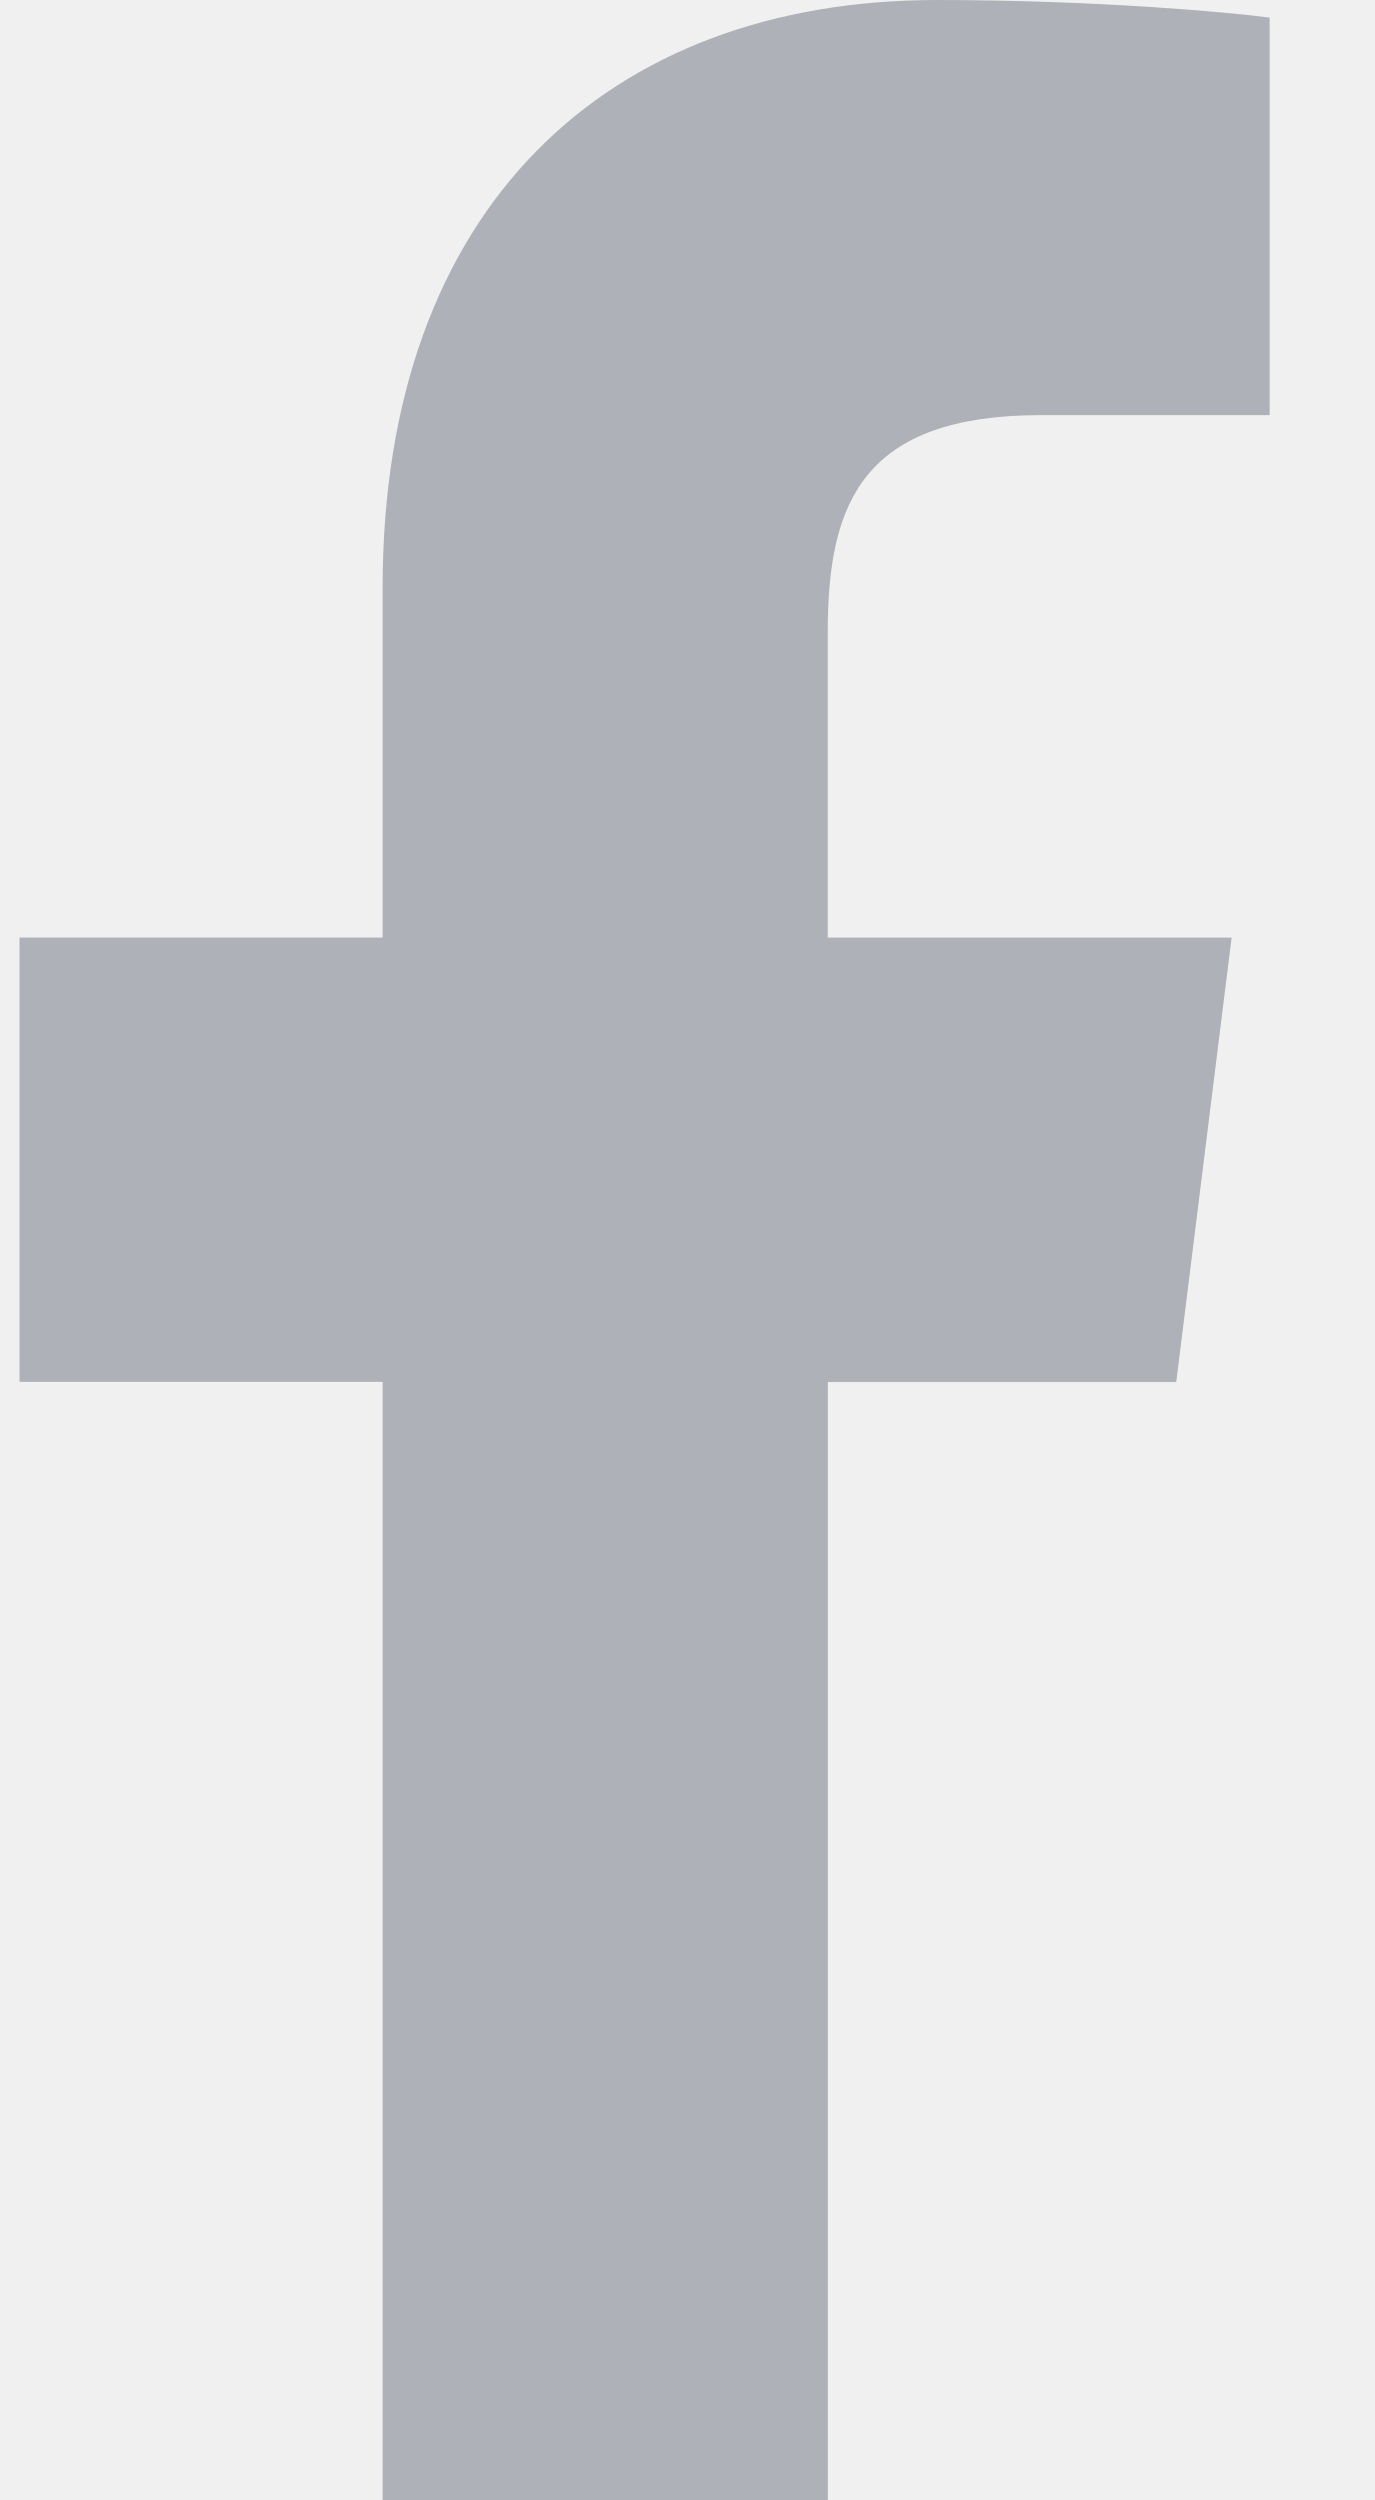
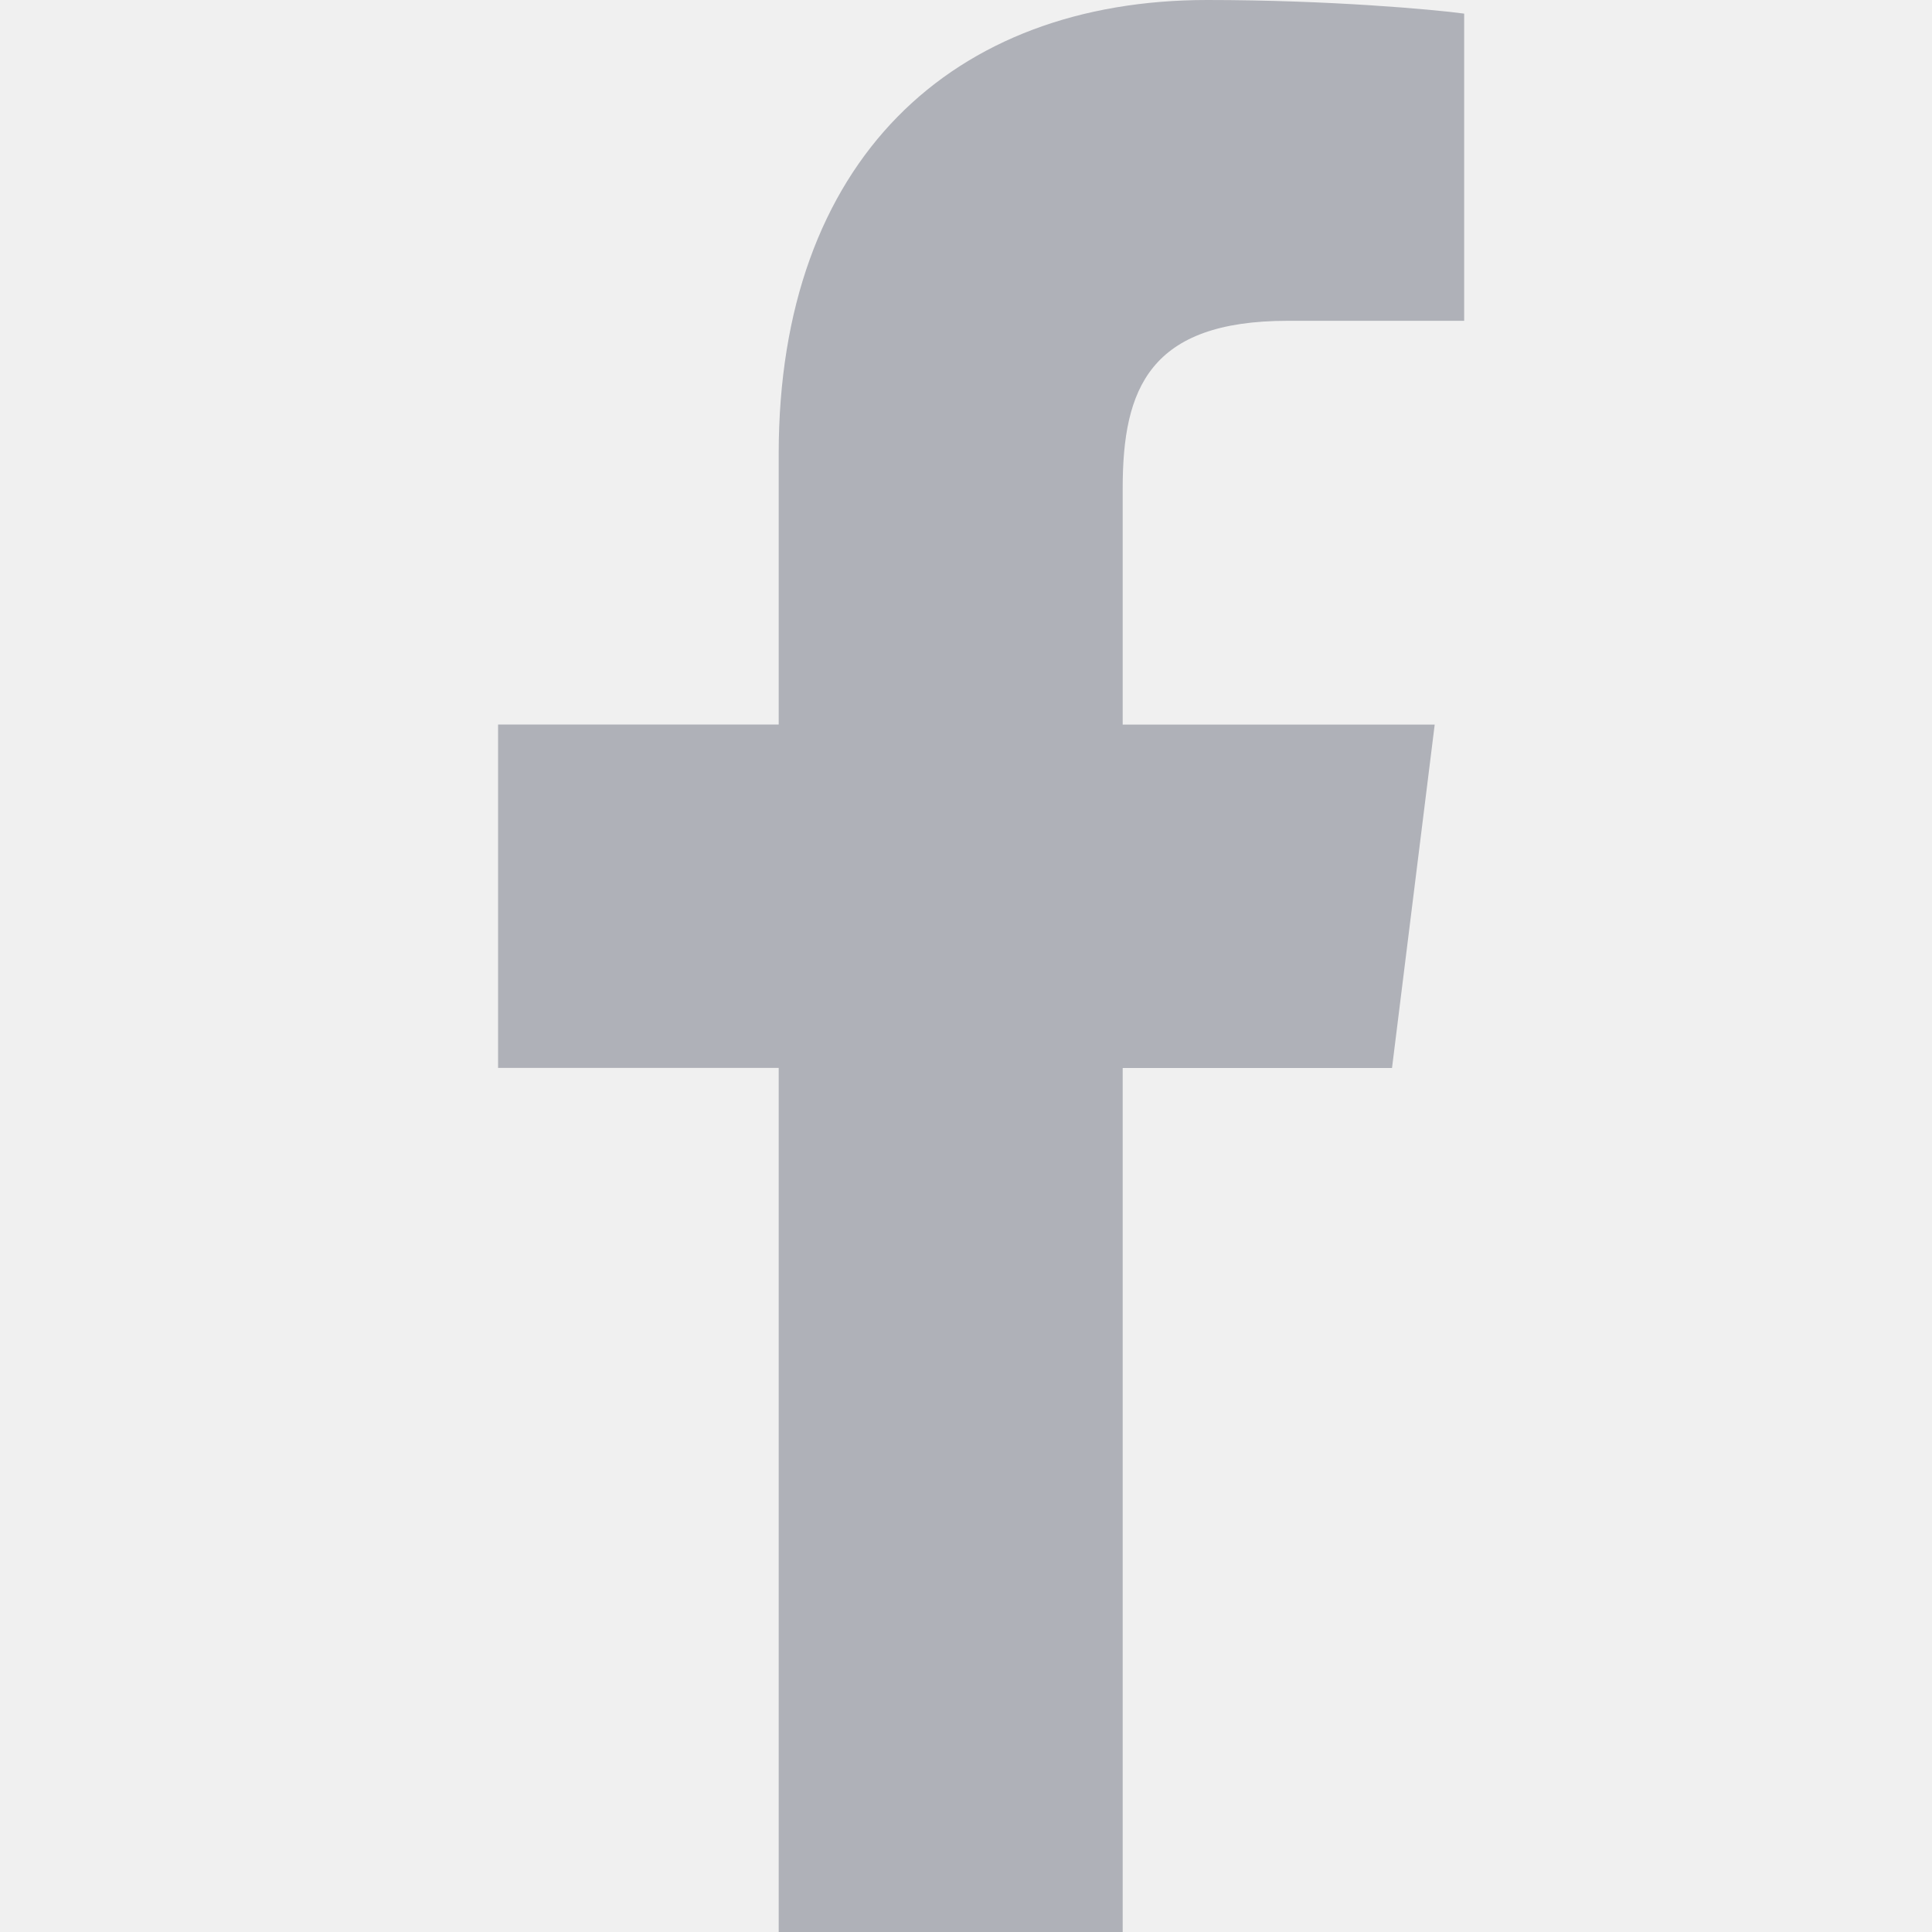
- <svg xmlns="http://www.w3.org/2000/svg" fill="none" viewBox="0 0 11 20">
-   <path d="M8.331 3.321h1.826v-3.18C9.842.098 8.758 0 7.497 0 4.864 0 3.061 1.656 3.061 4.699V7.5H.156v3.555h2.905V20h3.562v-8.944H9.41l.443-3.555H6.622V5.052c.001-1.028.278-1.731 1.709-1.731z" fill="#AFB1B8" />
+ <svg xmlns="http://www.w3.org/2000/svg" width="20" height="20" viewBox="0 0 20 20" fill="none">
+   <g clip-path="url(#clip0)">
+     <path d="M13.331 3.321H15.157V0.141C14.842 0.098 13.758 0 12.497 0C9.864 0 8.061 1.656 8.061 4.699V7.5H5.156V11.055H8.061V20H11.622V11.056H14.41L14.852 7.501H11.622V5.052C11.622 4.024 11.899 3.321 13.331 3.321Z" fill="#AFB1B8" />
+   </g>
+   <defs>
+     <clipPath id="clip0">
+       <rect width="20" height="20" fill="white" />
+     </clipPath>
+   </defs>
</svg>
